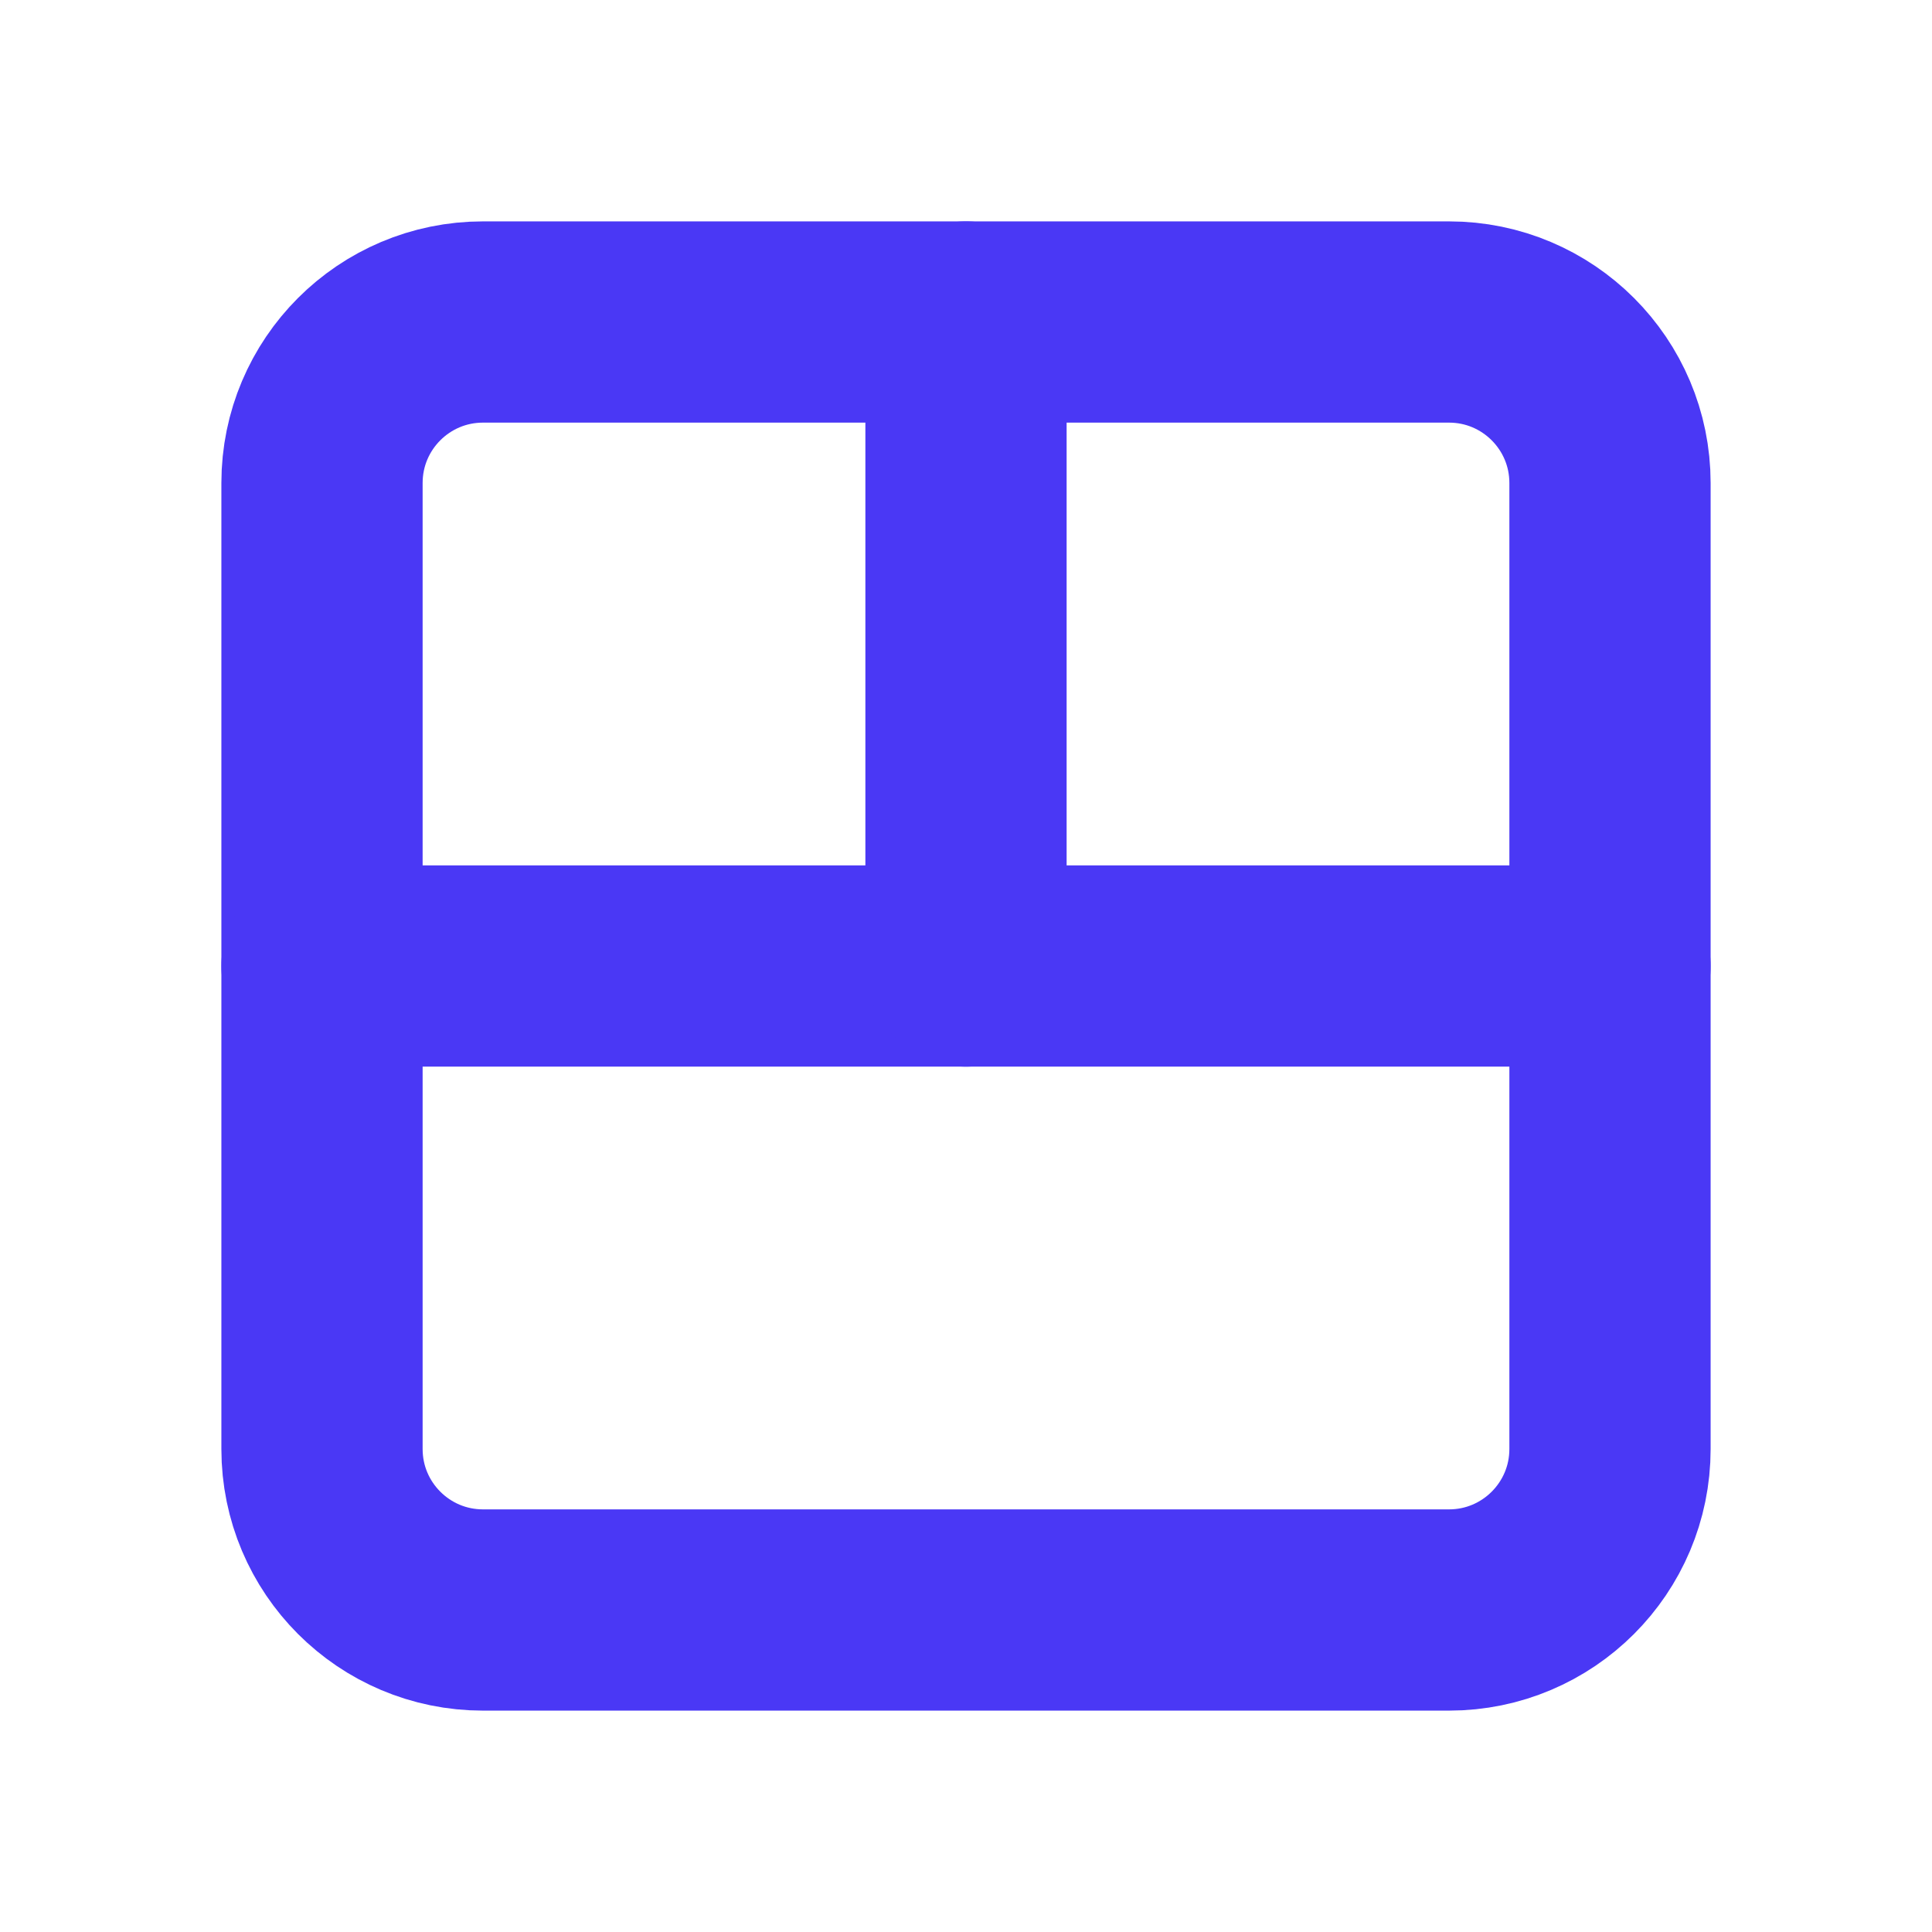
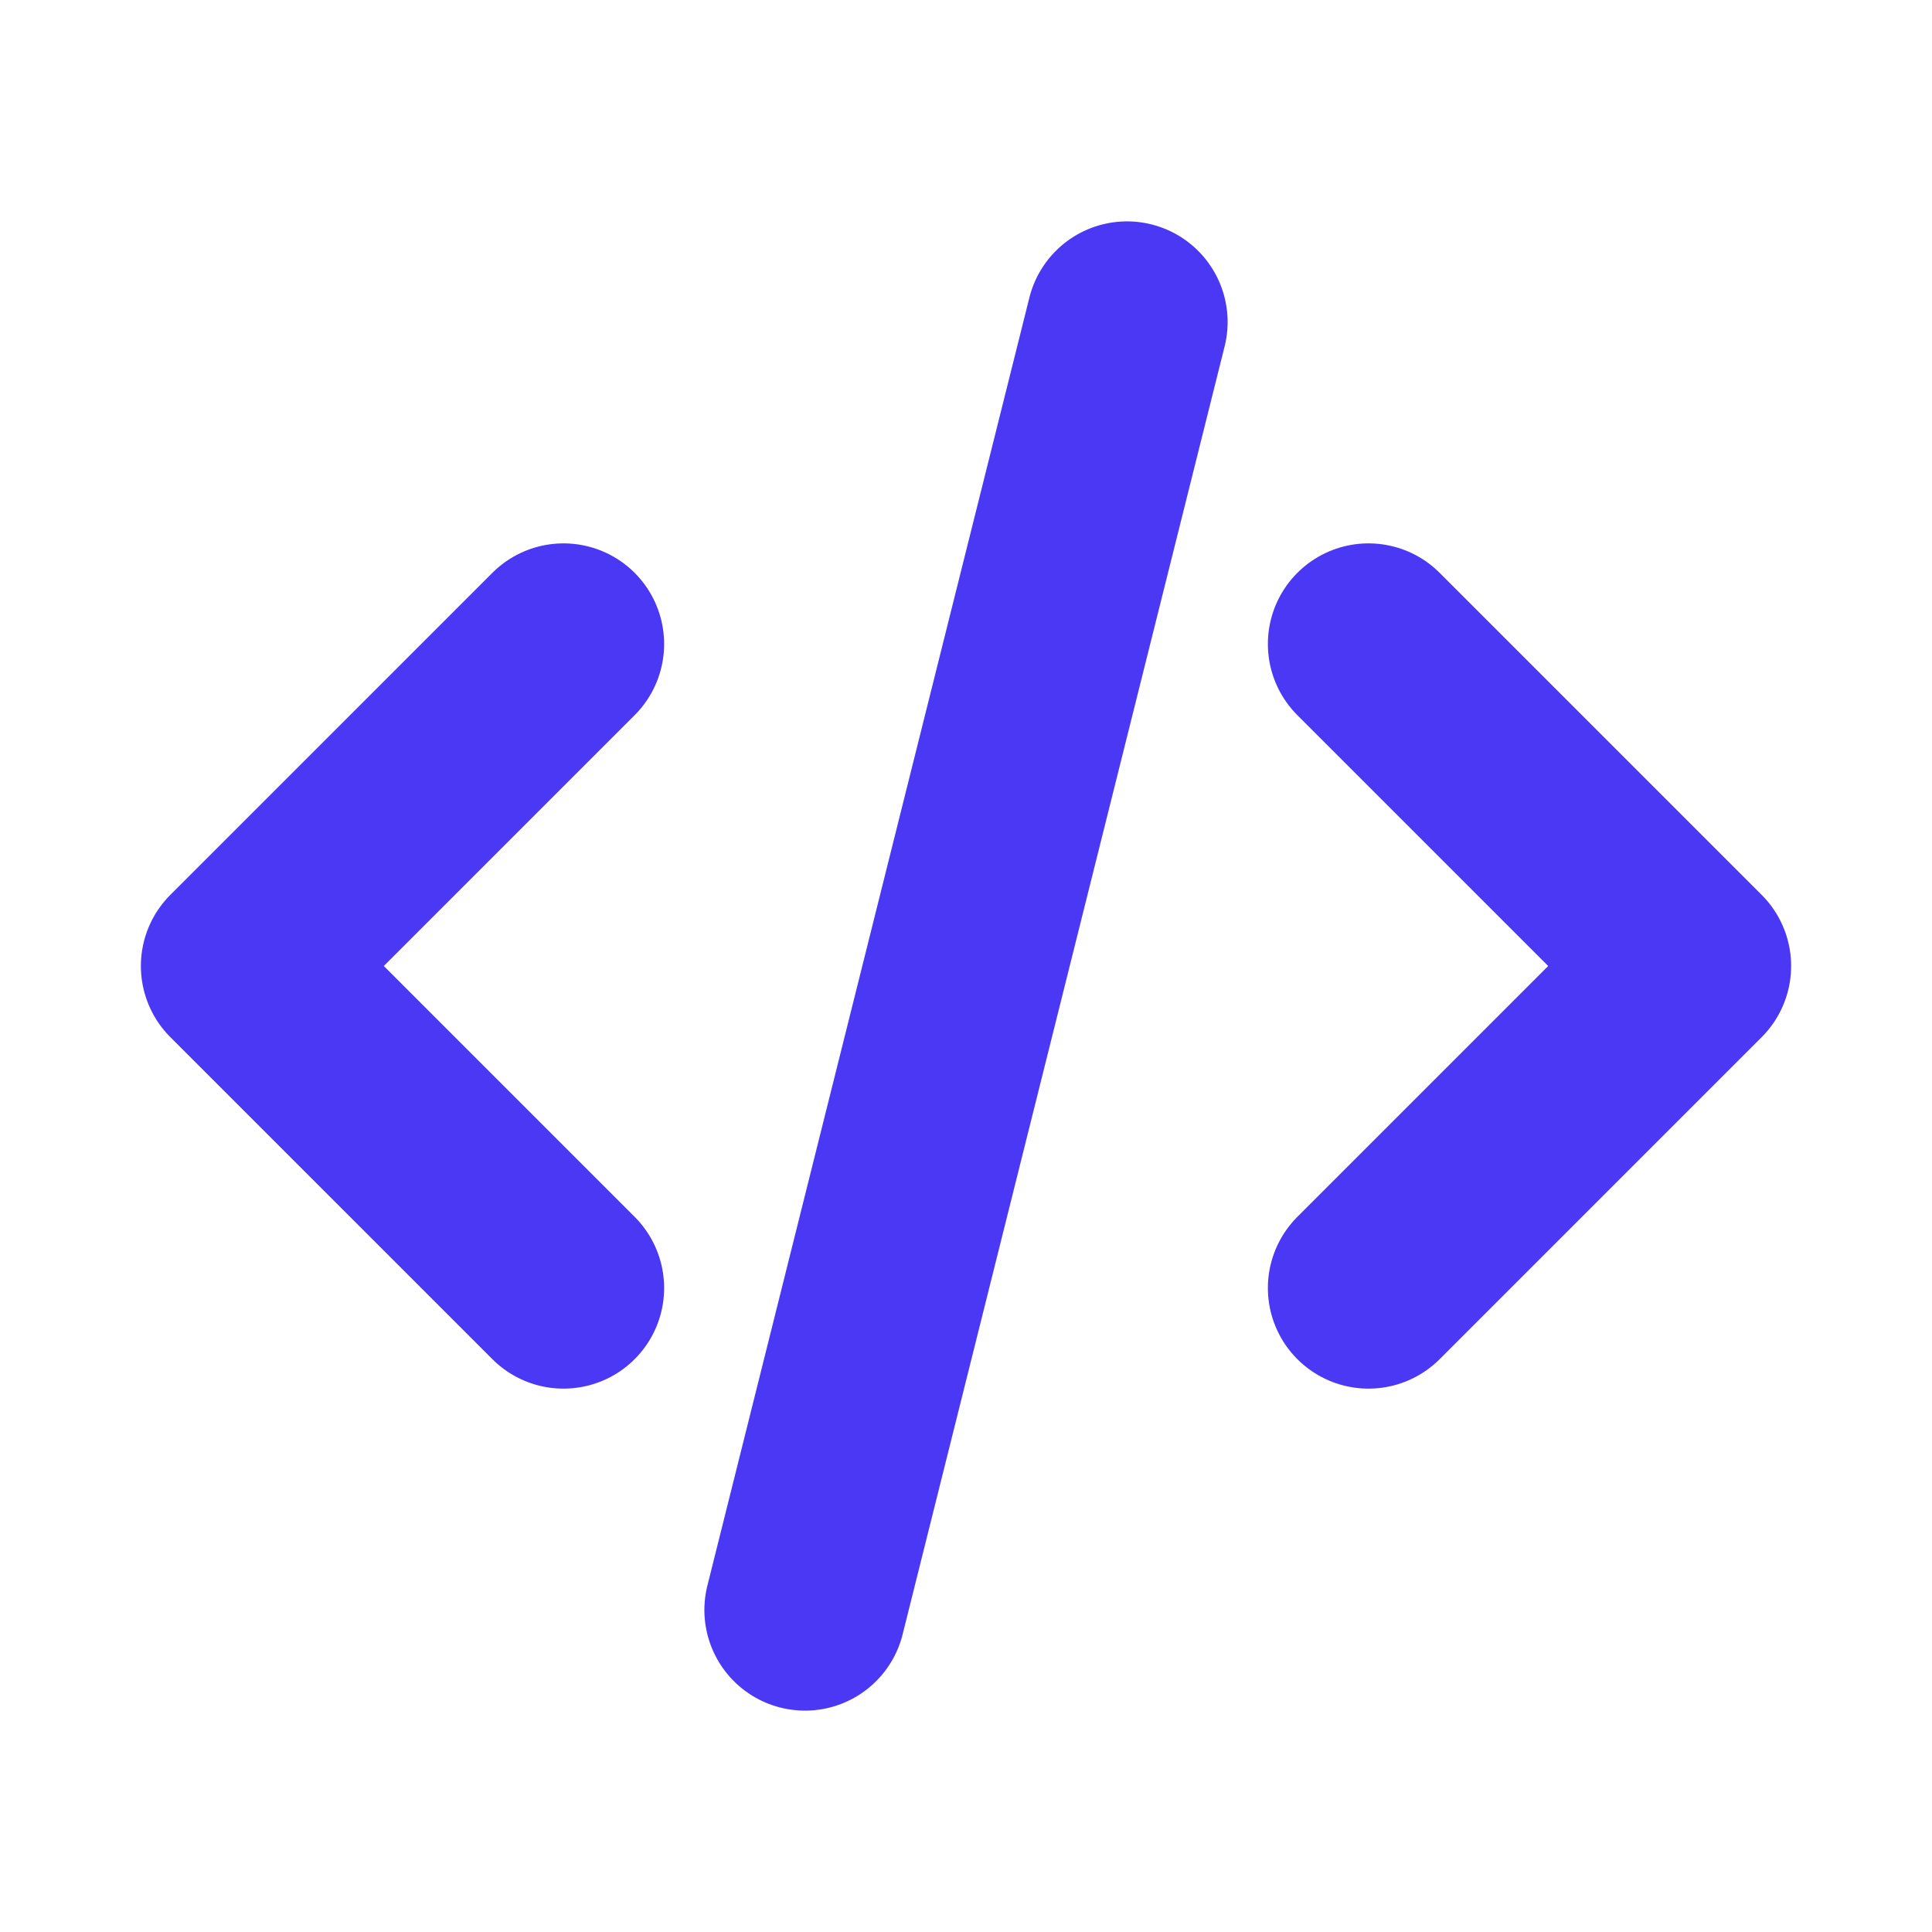
<svg xmlns="http://www.w3.org/2000/svg" width="24" height="24" viewBox="0 0 24 24" fill="none" stroke="#4A38F5" stroke-width="2.5" stroke-linecap="round" stroke-linejoin="round" aria-hidden="true">
-   <path d="M4 4m0 2a2 2 0 0 1 2 -2h12a2 2 0 0 1 2 2v12a2 2 0 0 1 -2 2h-12a2 2 0 0 1 -2 -2z" />
-   <path d="M4 12h16" />
-   <path d="M12 4v8" />
+   <path d="M7 8l-4 4l4 4" />
+   <path d="M17 8l4 4l-4 4" />
+   <path d="M14 4l-4 16" />
</svg>
